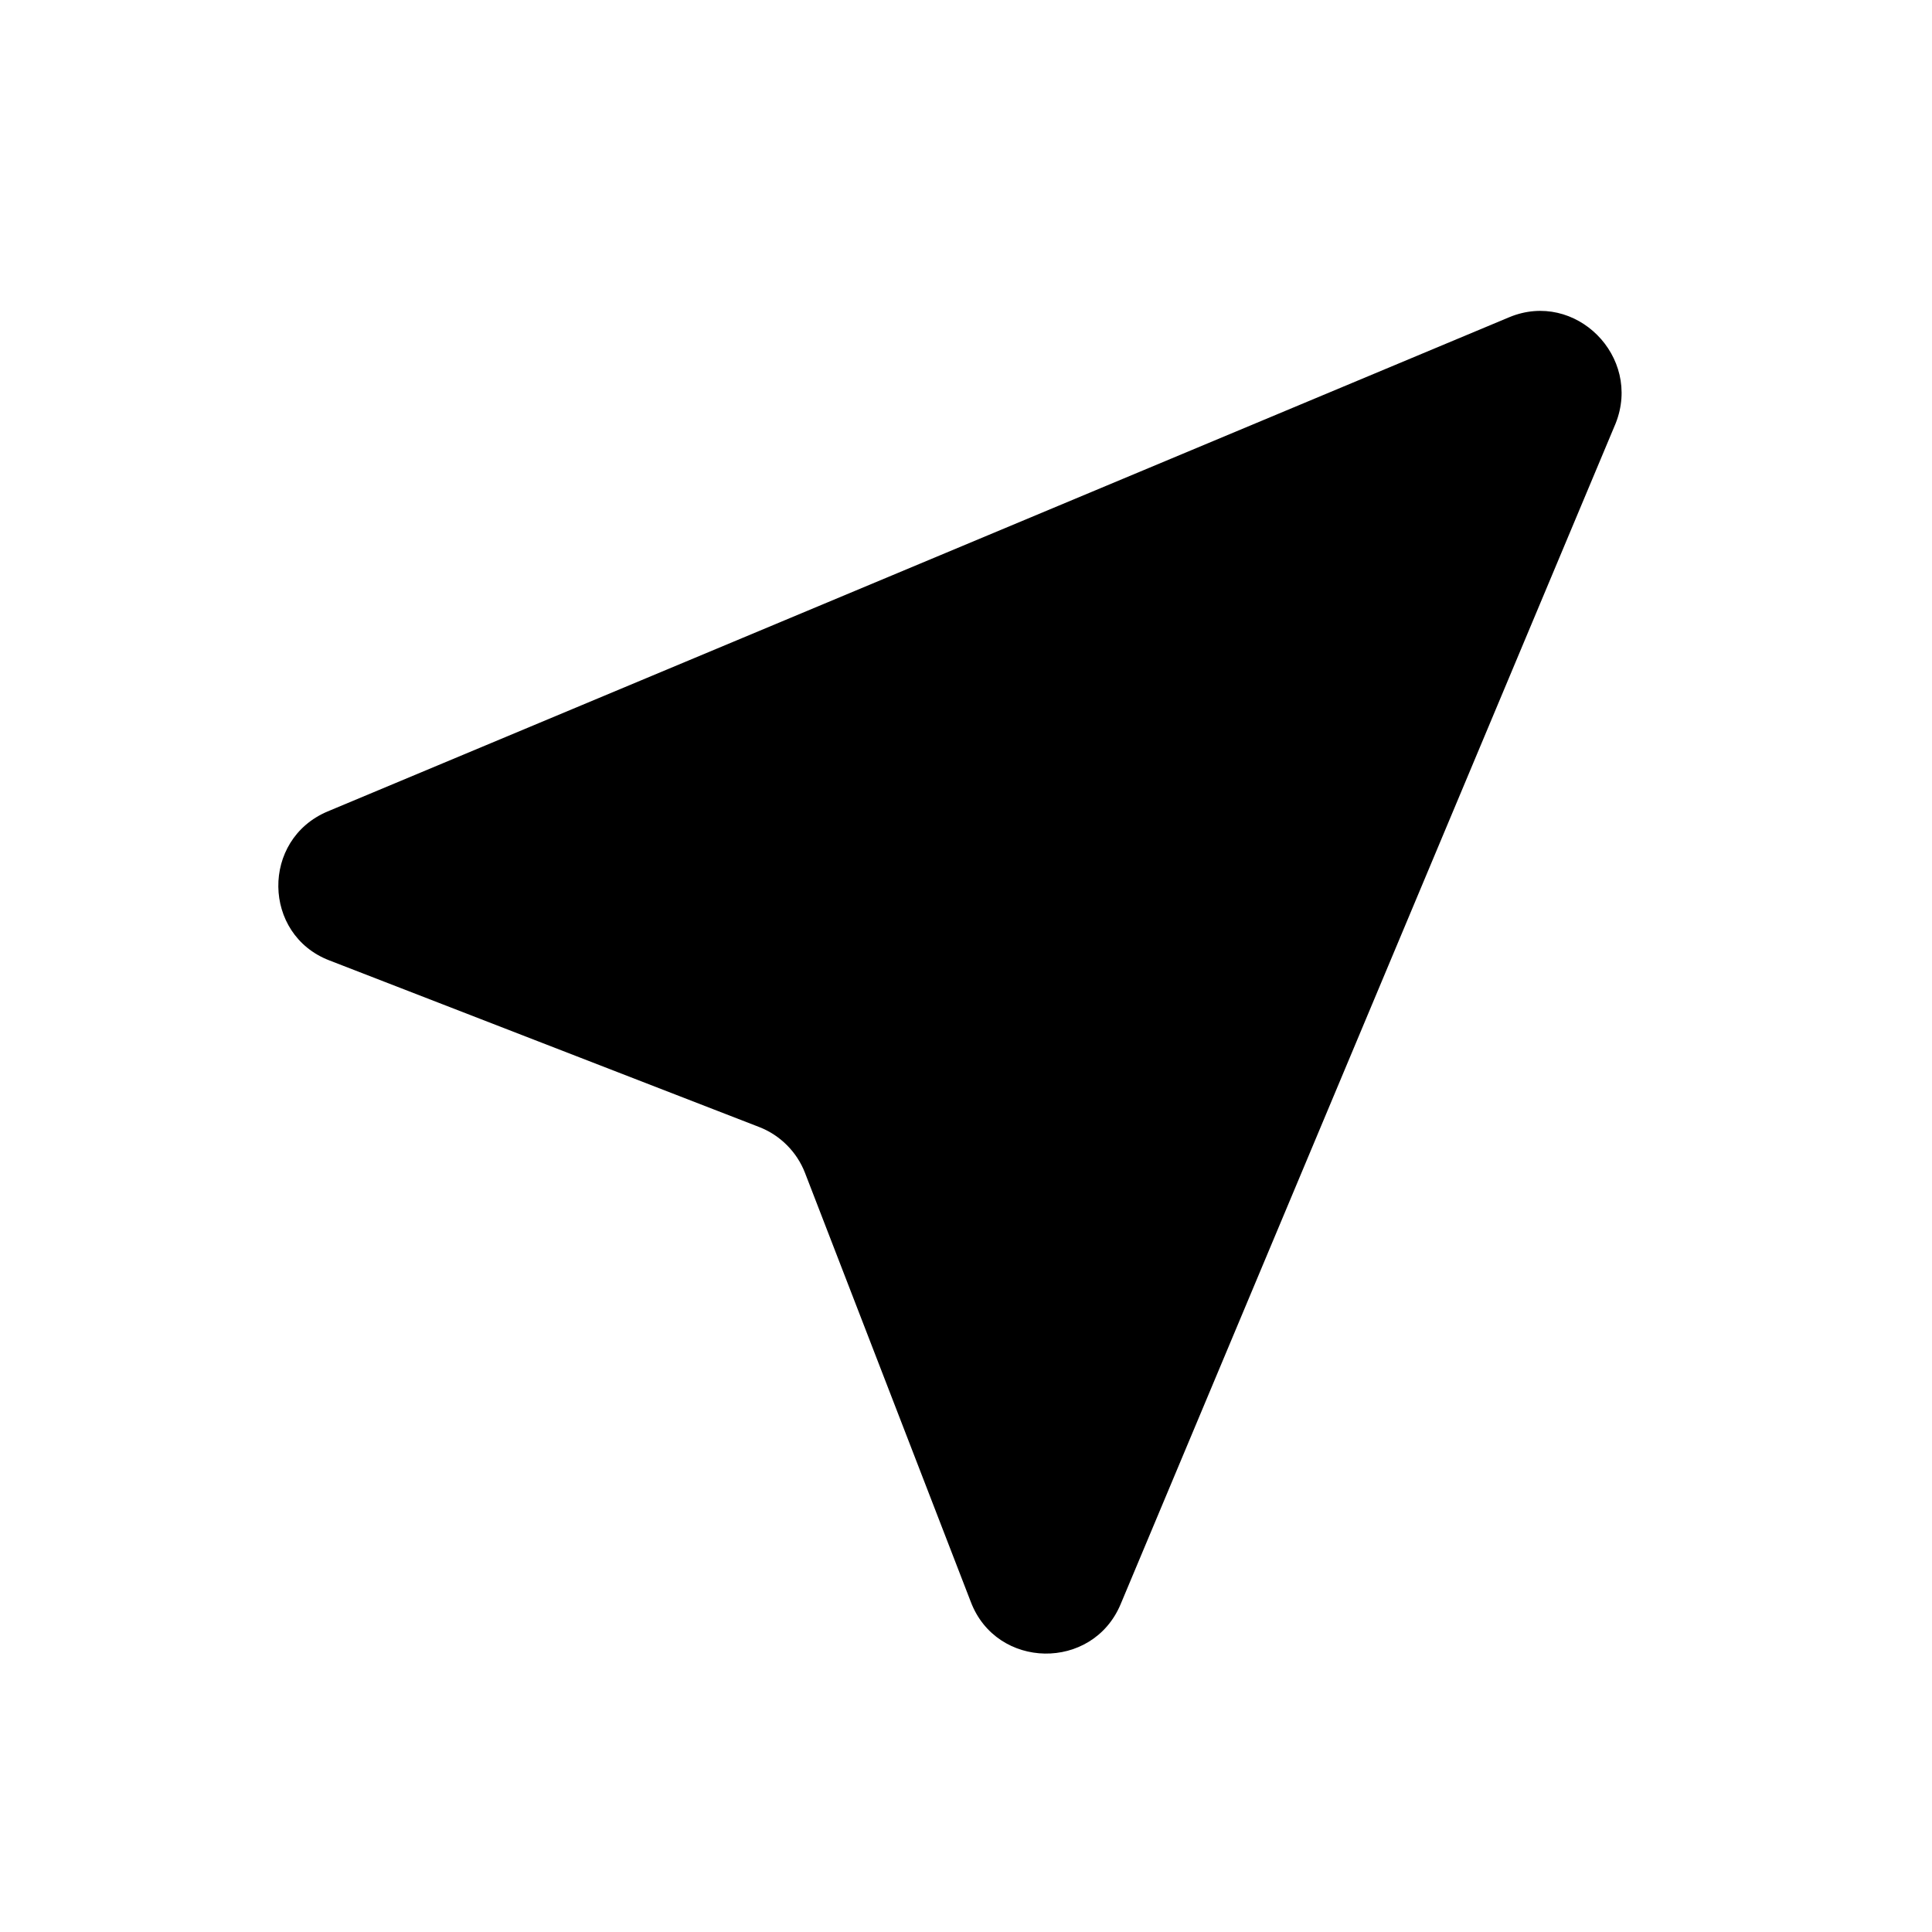
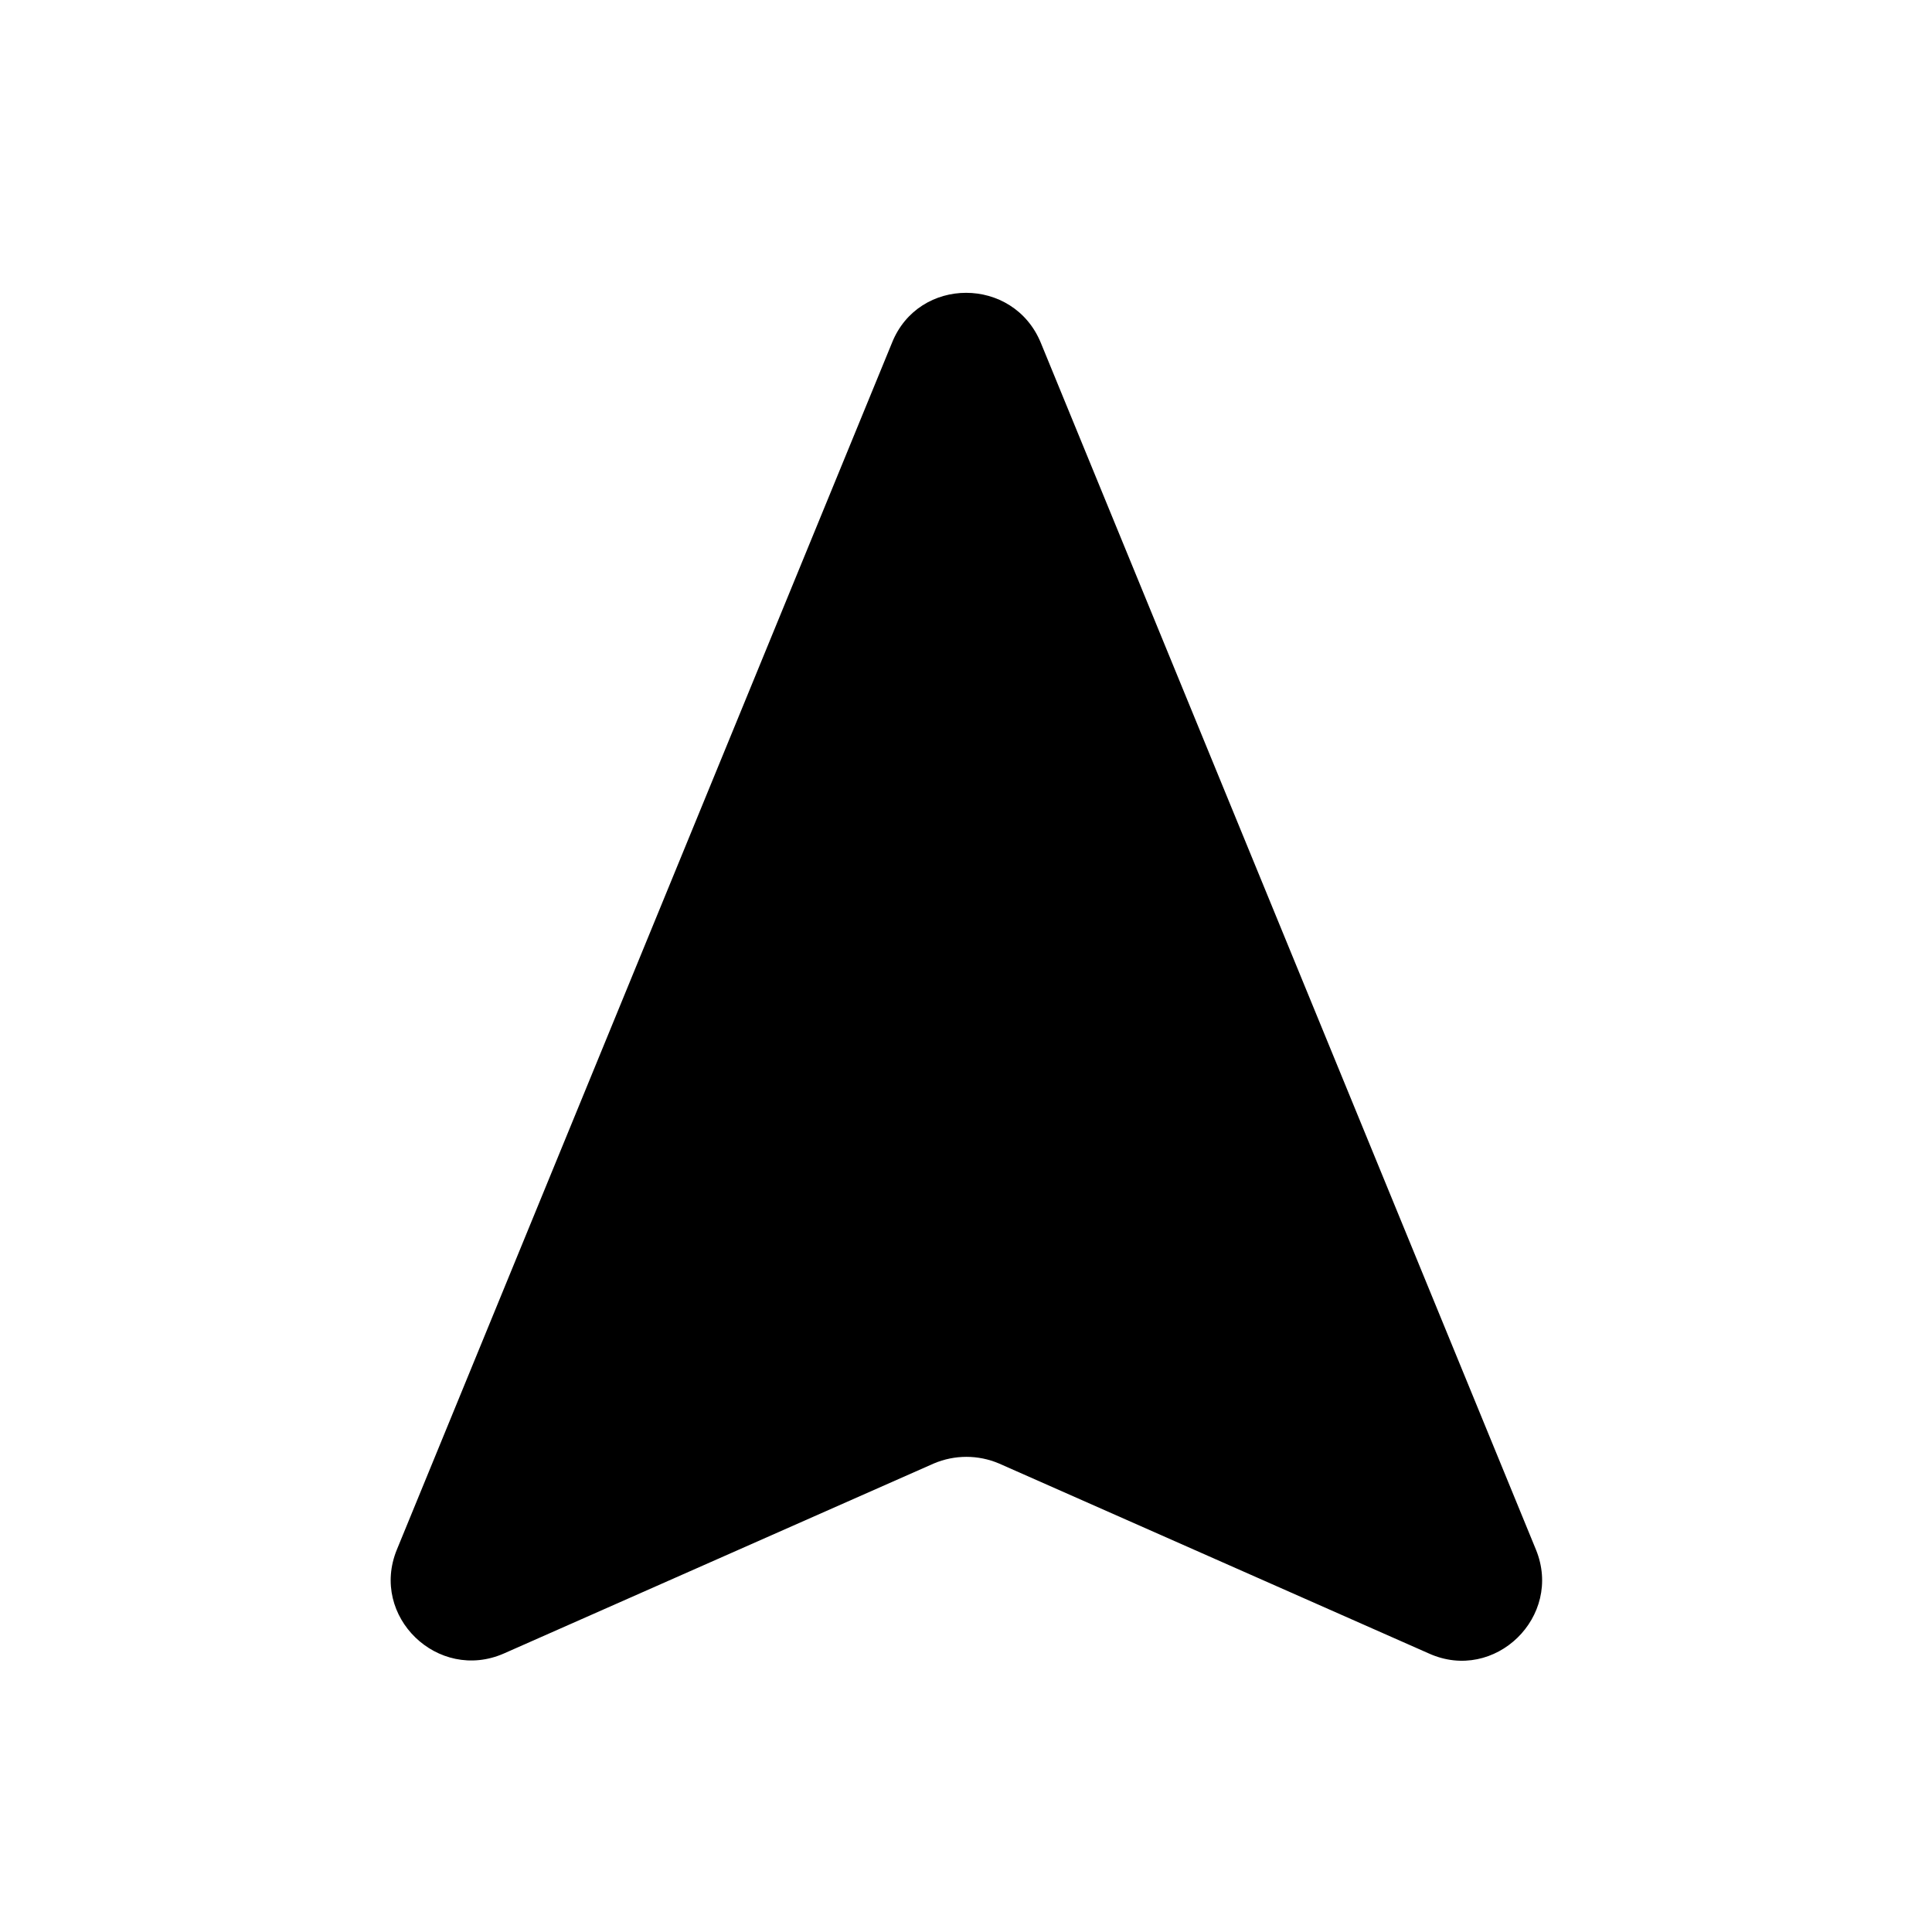
<svg xmlns="http://www.w3.org/2000/svg" height="48px" viewBox="0 0 24 24" width="48px" fill="#000000">
  <path d="M0 0h24v24H0V0z" fill="none" />
-   <path d="M18.75 3.94L4.07 10.08c-.83.35-.81 1.53.02 1.85L9.43 14c.26.1.47.31.57.57l2.06 5.33c.32.84 1.51.86 1.86.03l6.15-14.67c.33-.83-.5-1.66-1.32-1.32z" />
+   <path d="M12.93 4.26l6.15 14.99c.34.83-.51 1.66-1.33 1.29l-5.34-2.36c-.26-.11-.55-.11-.81 0l-5.34 2.36c-.82.36-1.67-.46-1.33-1.29l6.15-14.99c.33-.83 1.51-.83 1.85 0z" />
</svg>
